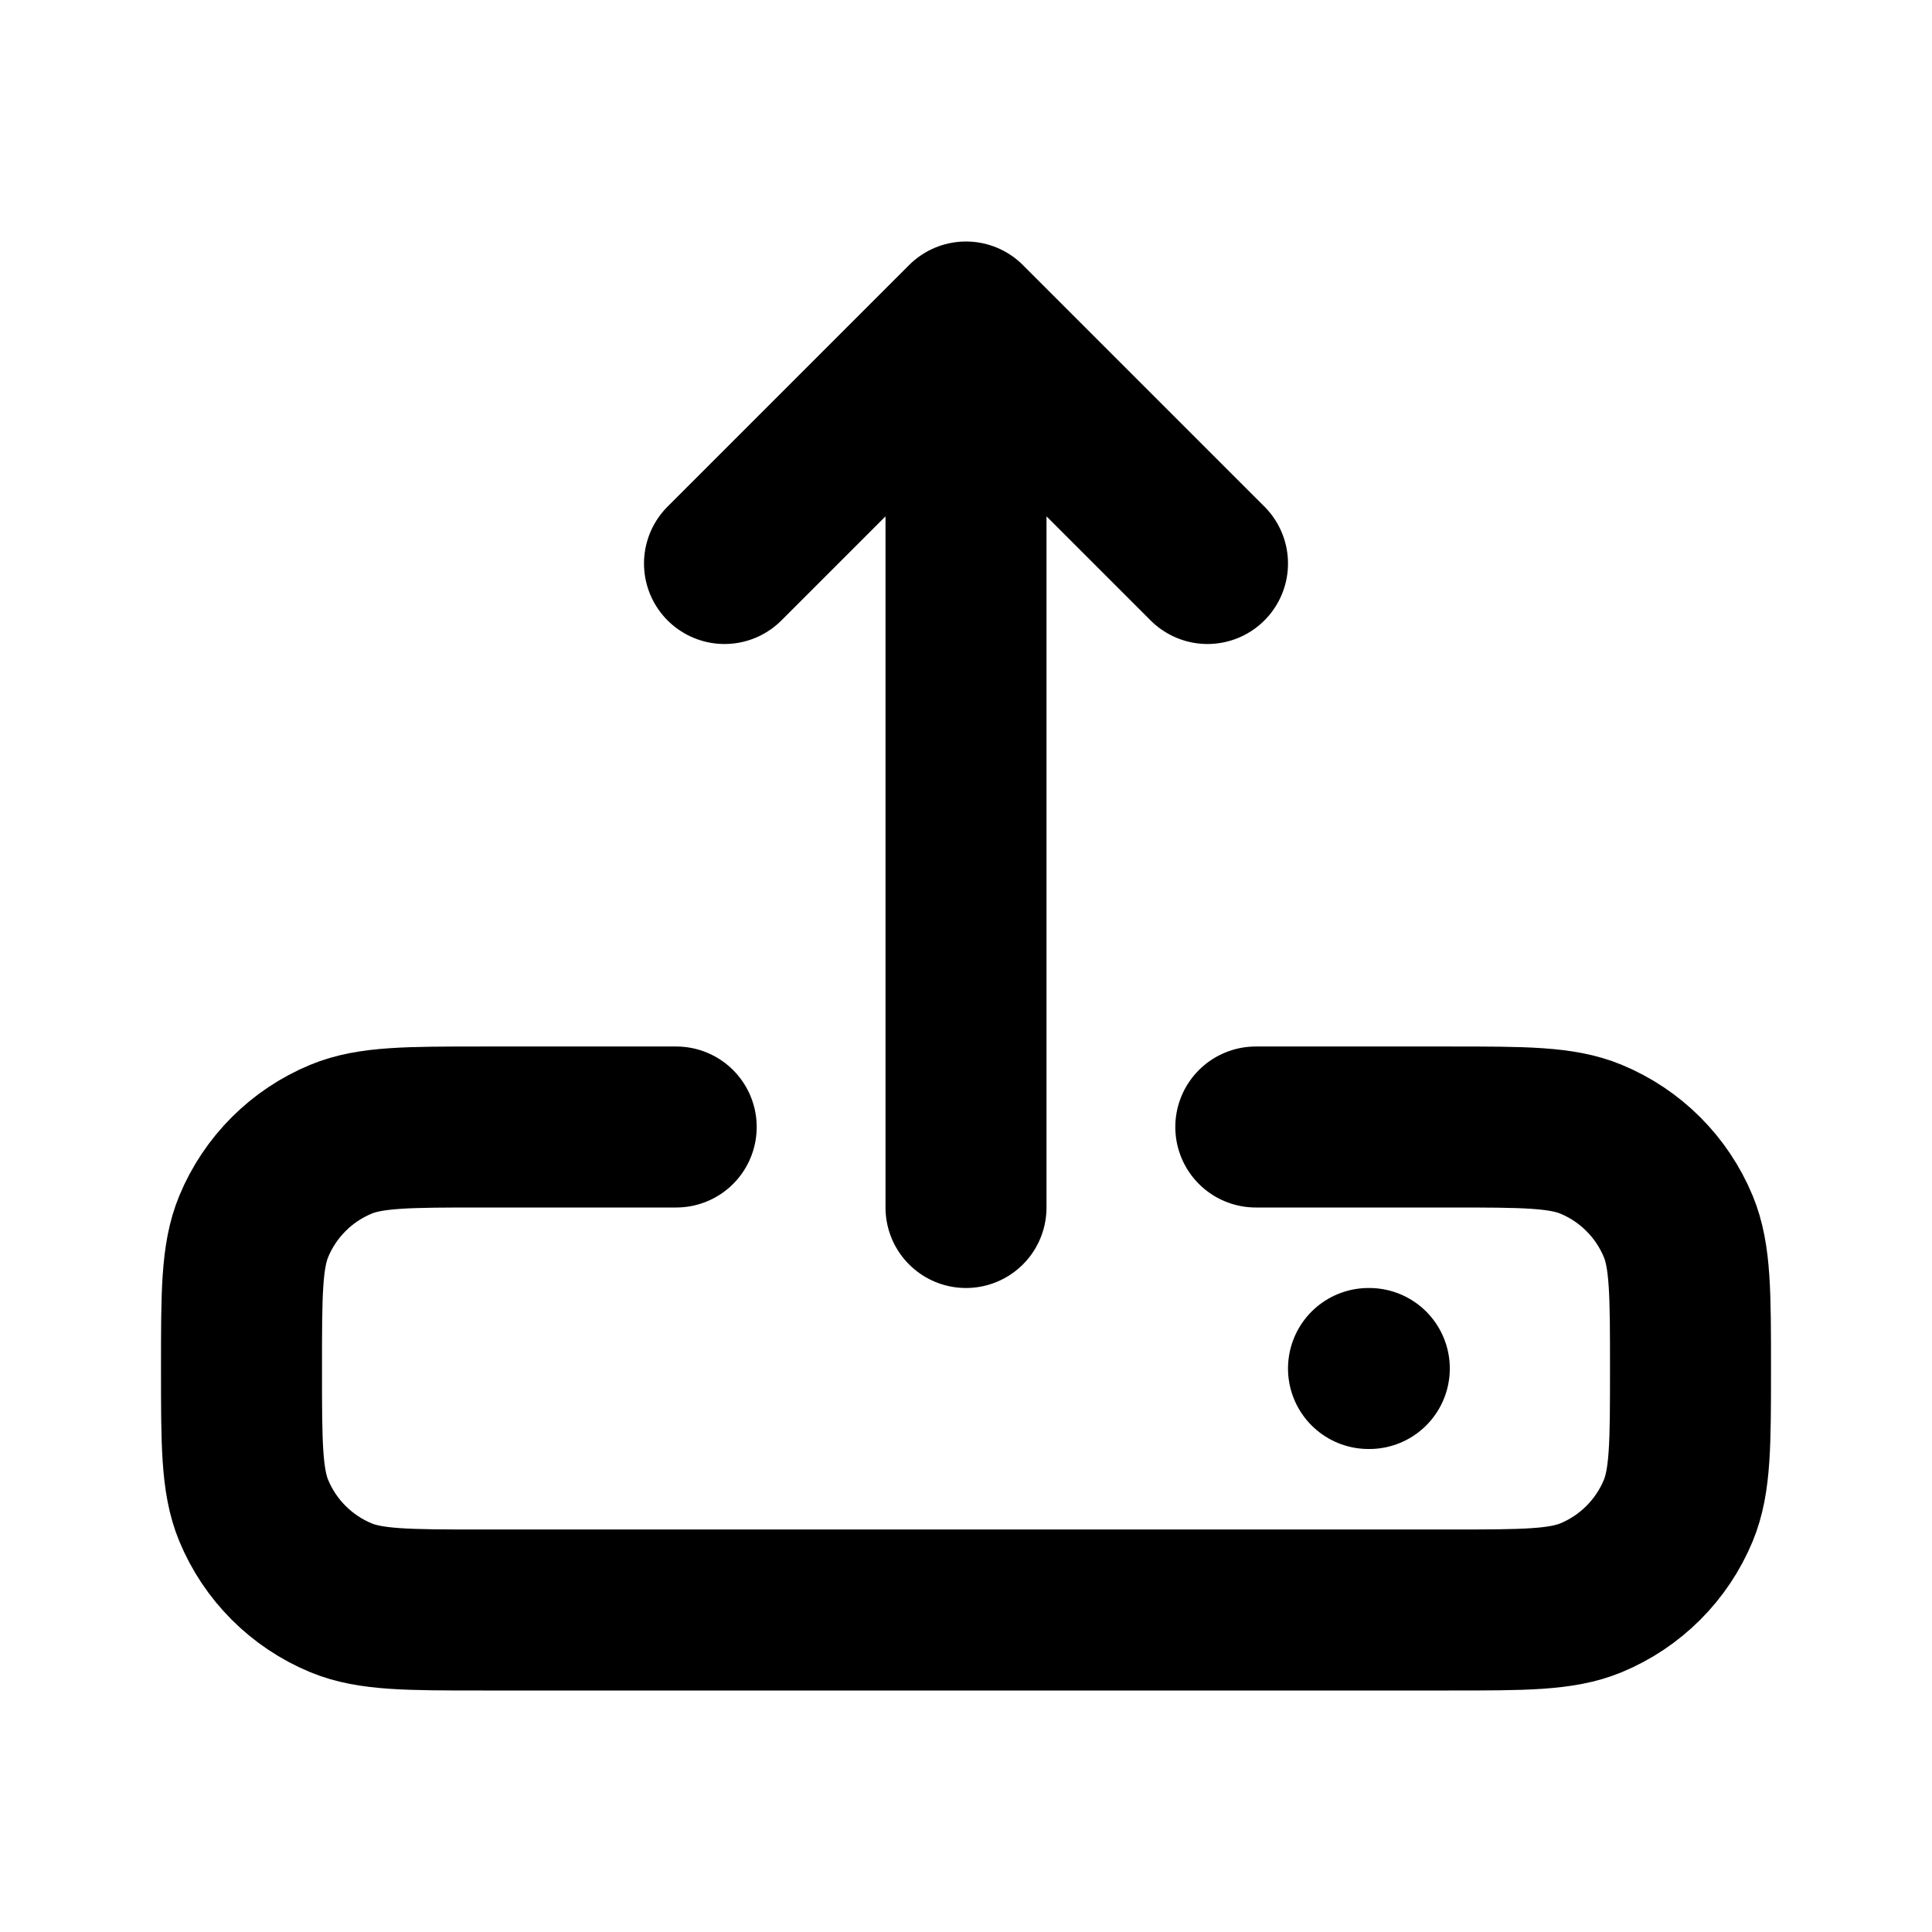
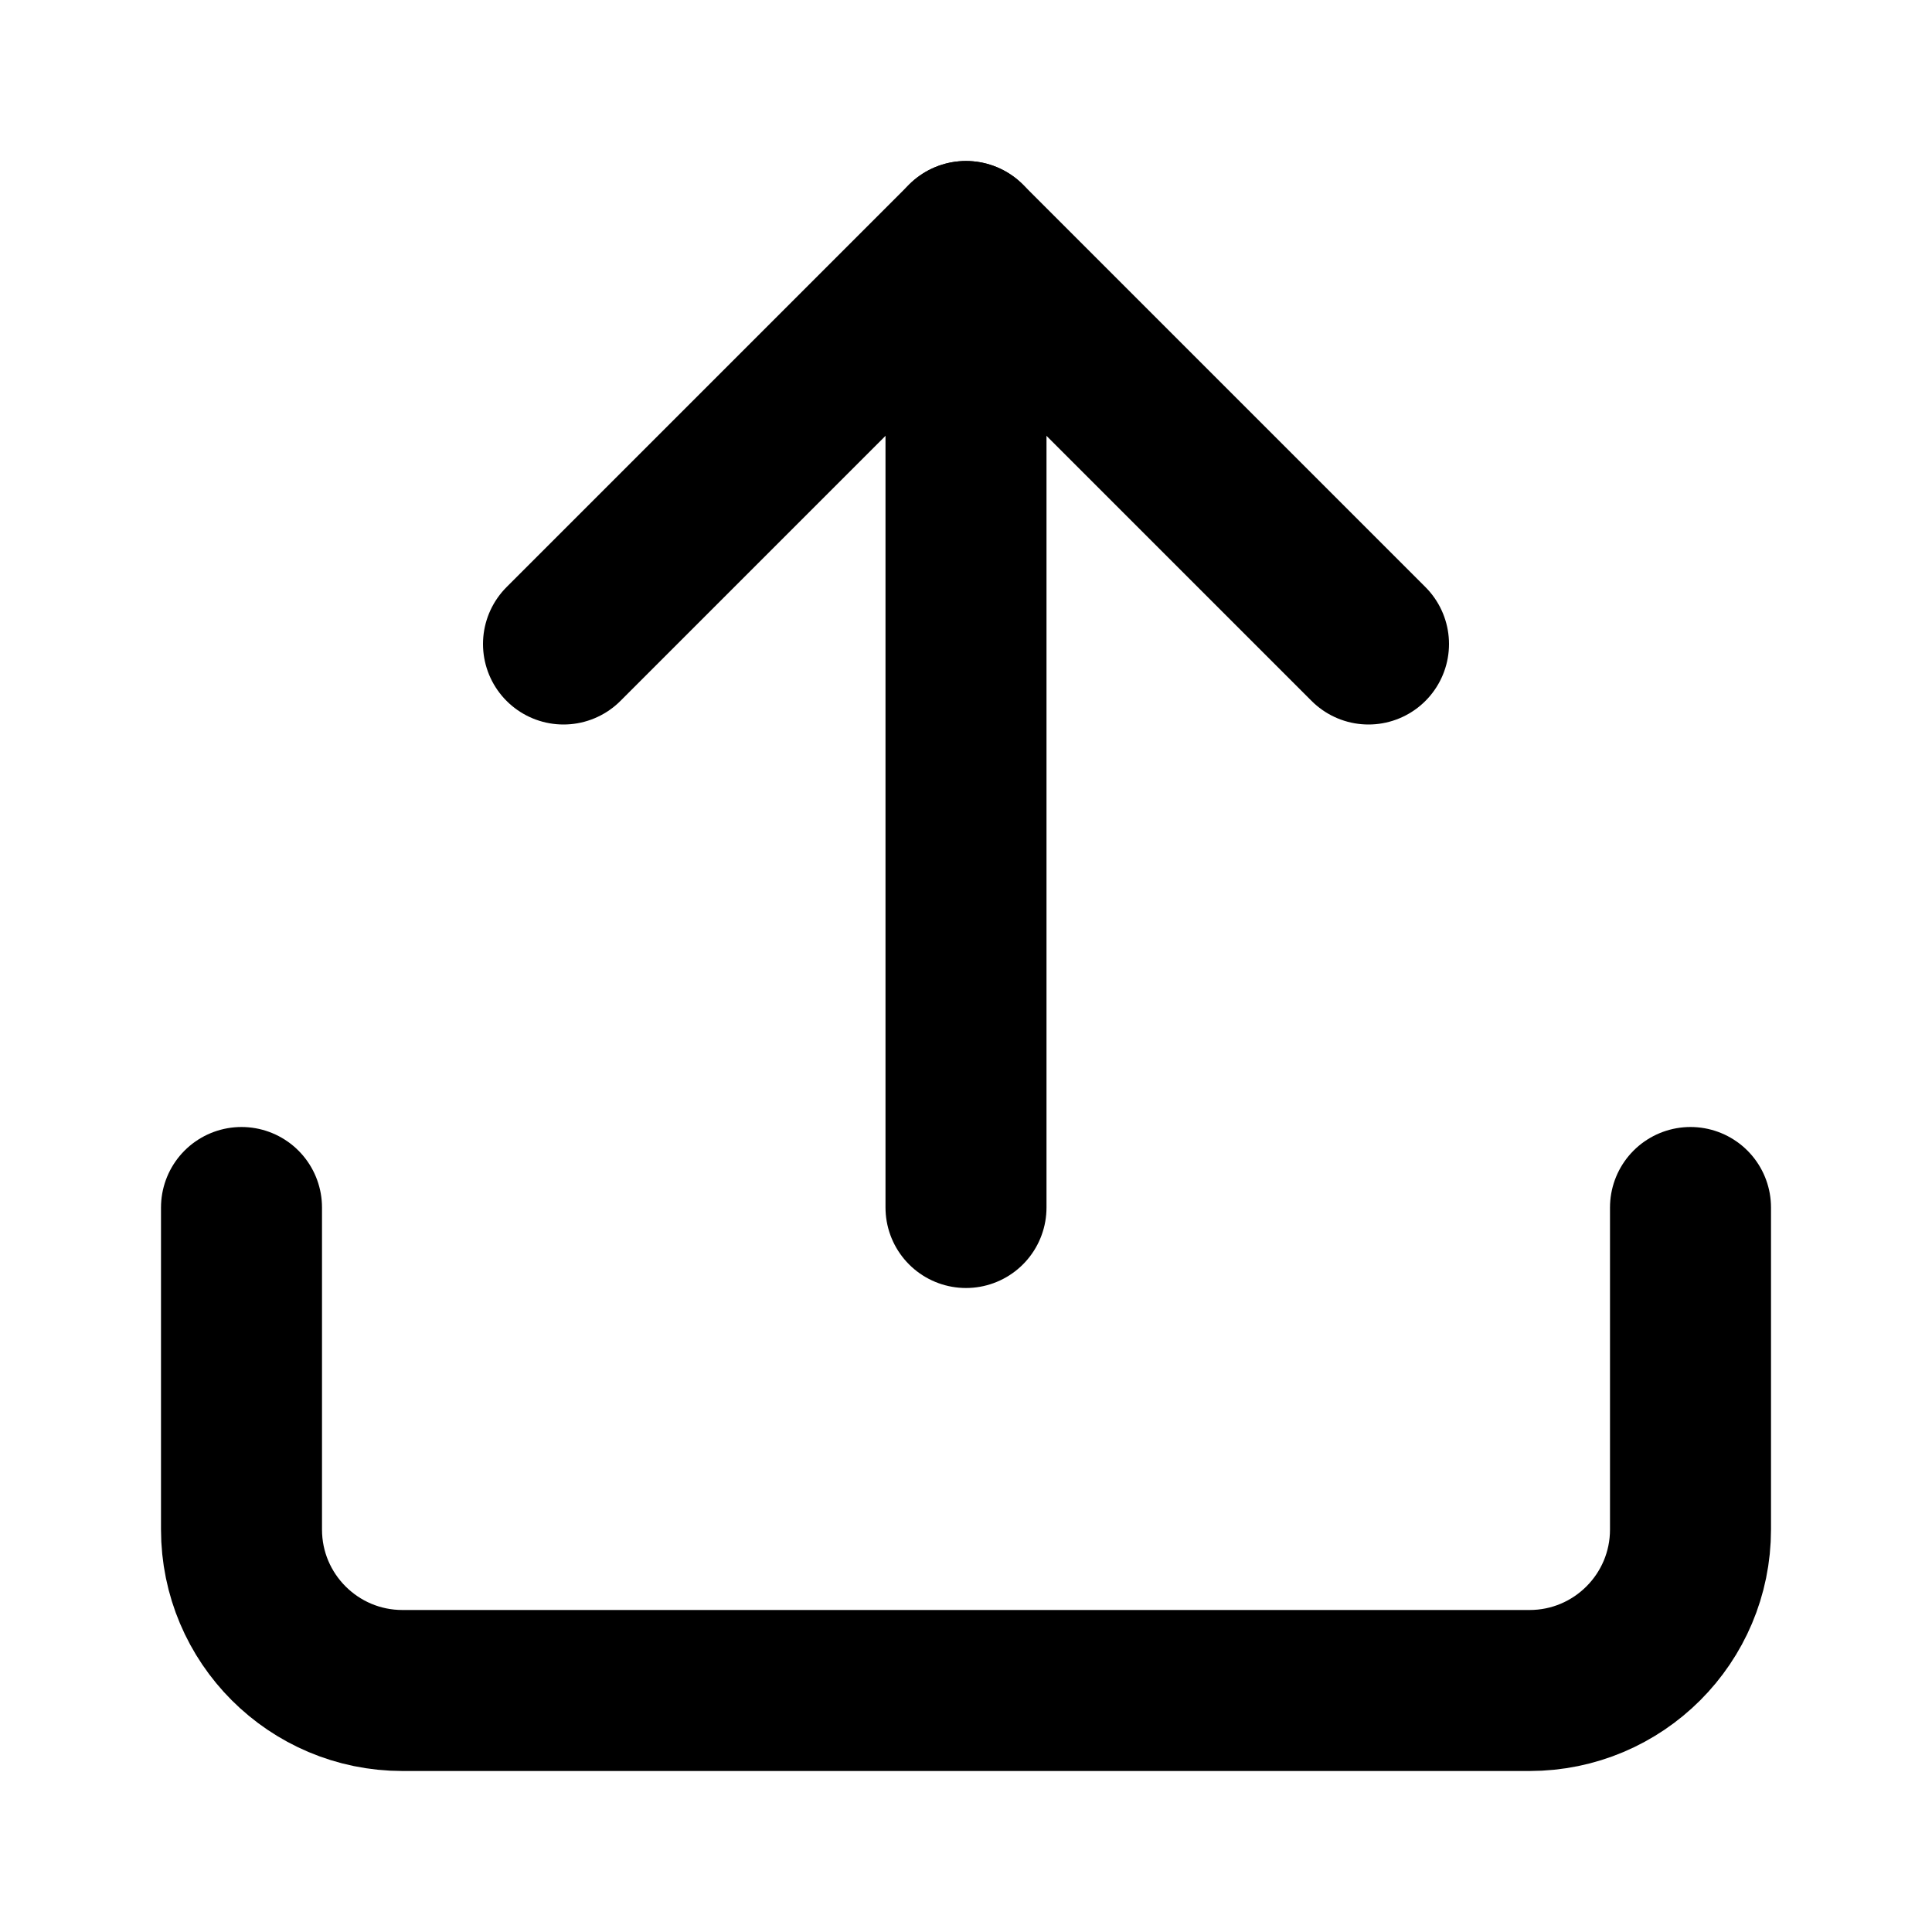
- <svg xmlns="http://www.w3.org/2000/svg" width="800px" height="800px" viewBox="0 0 24 24" fill="none">
-   <path d="M17 17H17.01M15.6 14H18C18.932 14 19.398 14 19.765 14.152C20.255 14.355 20.645 14.745 20.848 15.235C21 15.602 21 16.068 21 17C21 17.932 21 18.398 20.848 18.765C20.645 19.255 20.255 19.645 19.765 19.848C19.398 20 18.932 20 18 20H6C5.068 20 4.602 20 4.235 19.848C3.745 19.645 3.355 19.255 3.152 18.765C3 18.398 3 17.932 3 17C3 16.068 3 15.602 3.152 15.235C3.355 14.745 3.745 14.355 4.235 14.152C4.602 14 5.068 14 6 14H8.4M12 15V4M12 4L15 7M12 4L9 7" stroke="#000000" stroke-width="2" stroke-linecap="round" stroke-linejoin="round" />
+ <svg xmlns="http://www.w3.org/2000/svg" width="24" height="24" viewBox="0 0 24 24" fill="none" stroke="currentColor" stroke-width="2" stroke-linecap="round" stroke-linejoin="round">
+   <path d="M21 15v4a2 2 0 0 1-2 2H5a2 2 0 0 1-2-2v-4" />
+   <polyline points="17,8 12,3 7,8" />
+   <line x1="12" y1="3" x2="12" y2="15" />
</svg>
